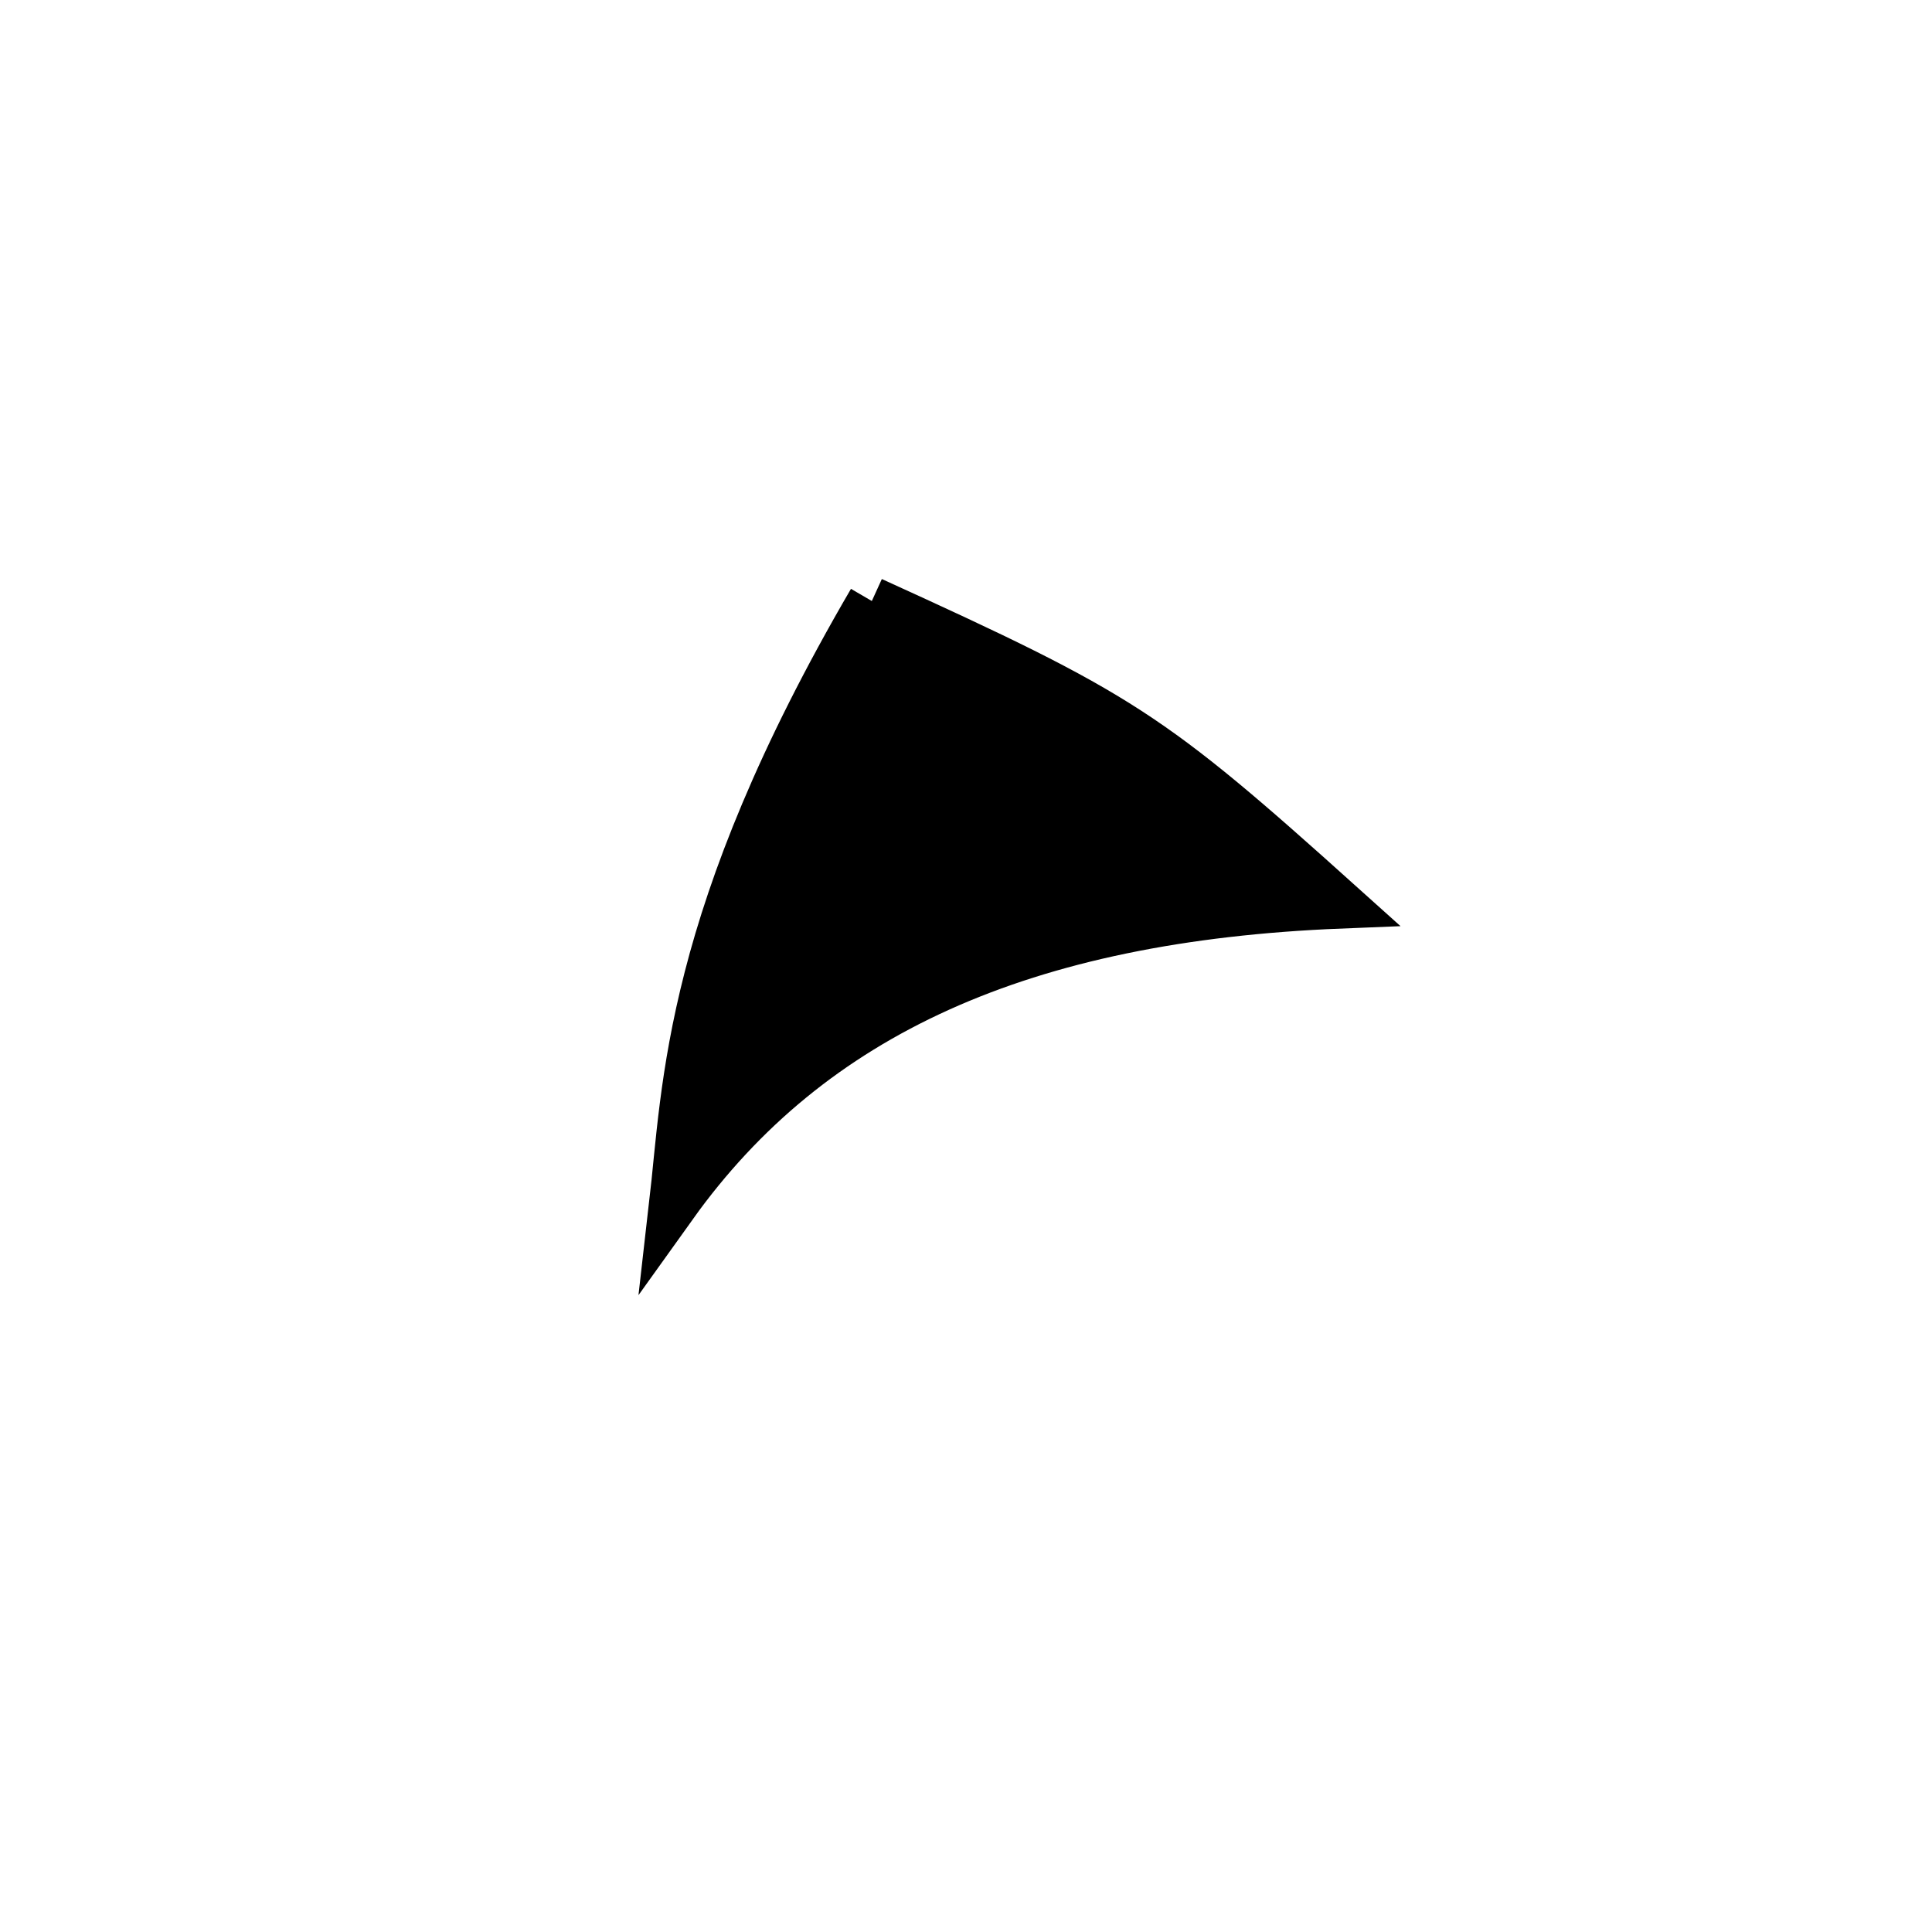
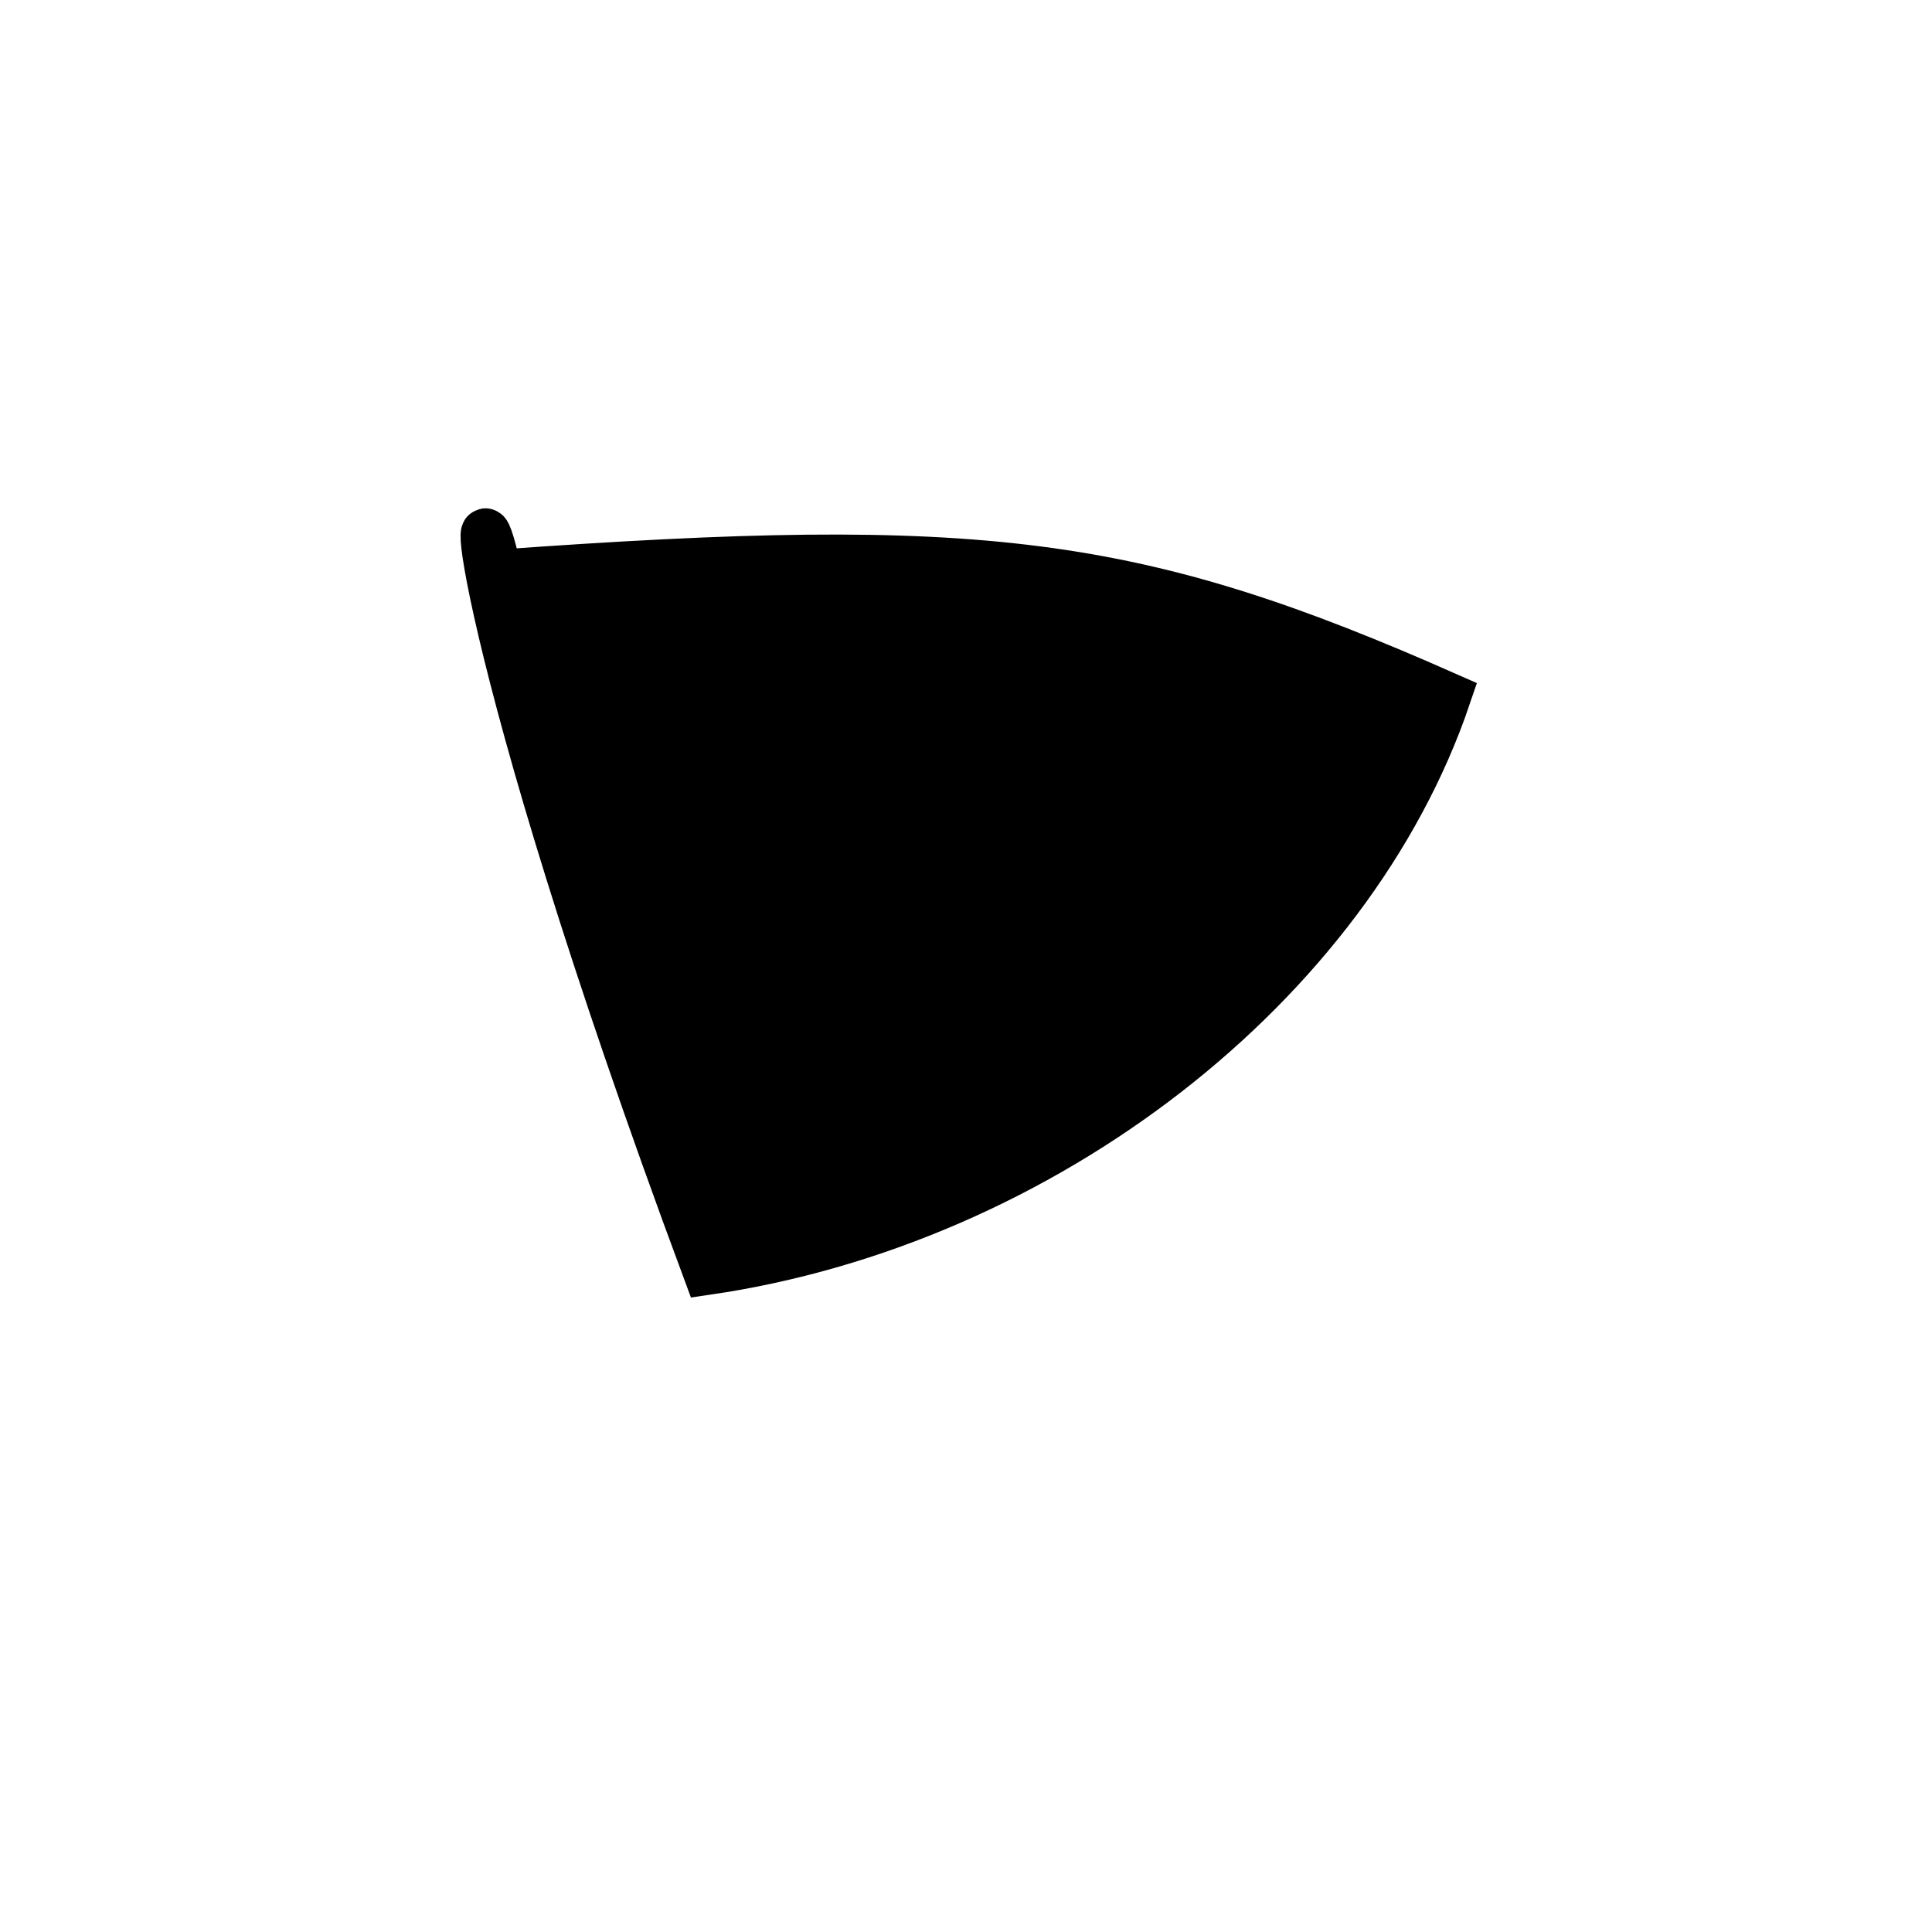
<svg xmlns="http://www.w3.org/2000/svg" width="200px" height="200px" viewBox="0 0 200 200" version="1.1">
-   <path d="M 90.252 62.217C 116.121 73.995 118.912 75.803 138.739 93.625 C 105.948 94.944 83.907 104.883 69.681 124.766 C 71.091 112.499 71.091 95.068 90.252 62.217" fill="black" stroke="black" stroke-width="5" />
+   <path d="M 51.541 59.407C 101.613 55.776 117.582 57.835 149.784 72.075 C 139.667 101.87 107.986 126.464 73.164 131.553 C 48.516 65.216 48.516 45.292 51.541 59.407" fill="black" stroke-dasharray="[0,0]" stroke="black" stroke-width="5" />
</svg>
